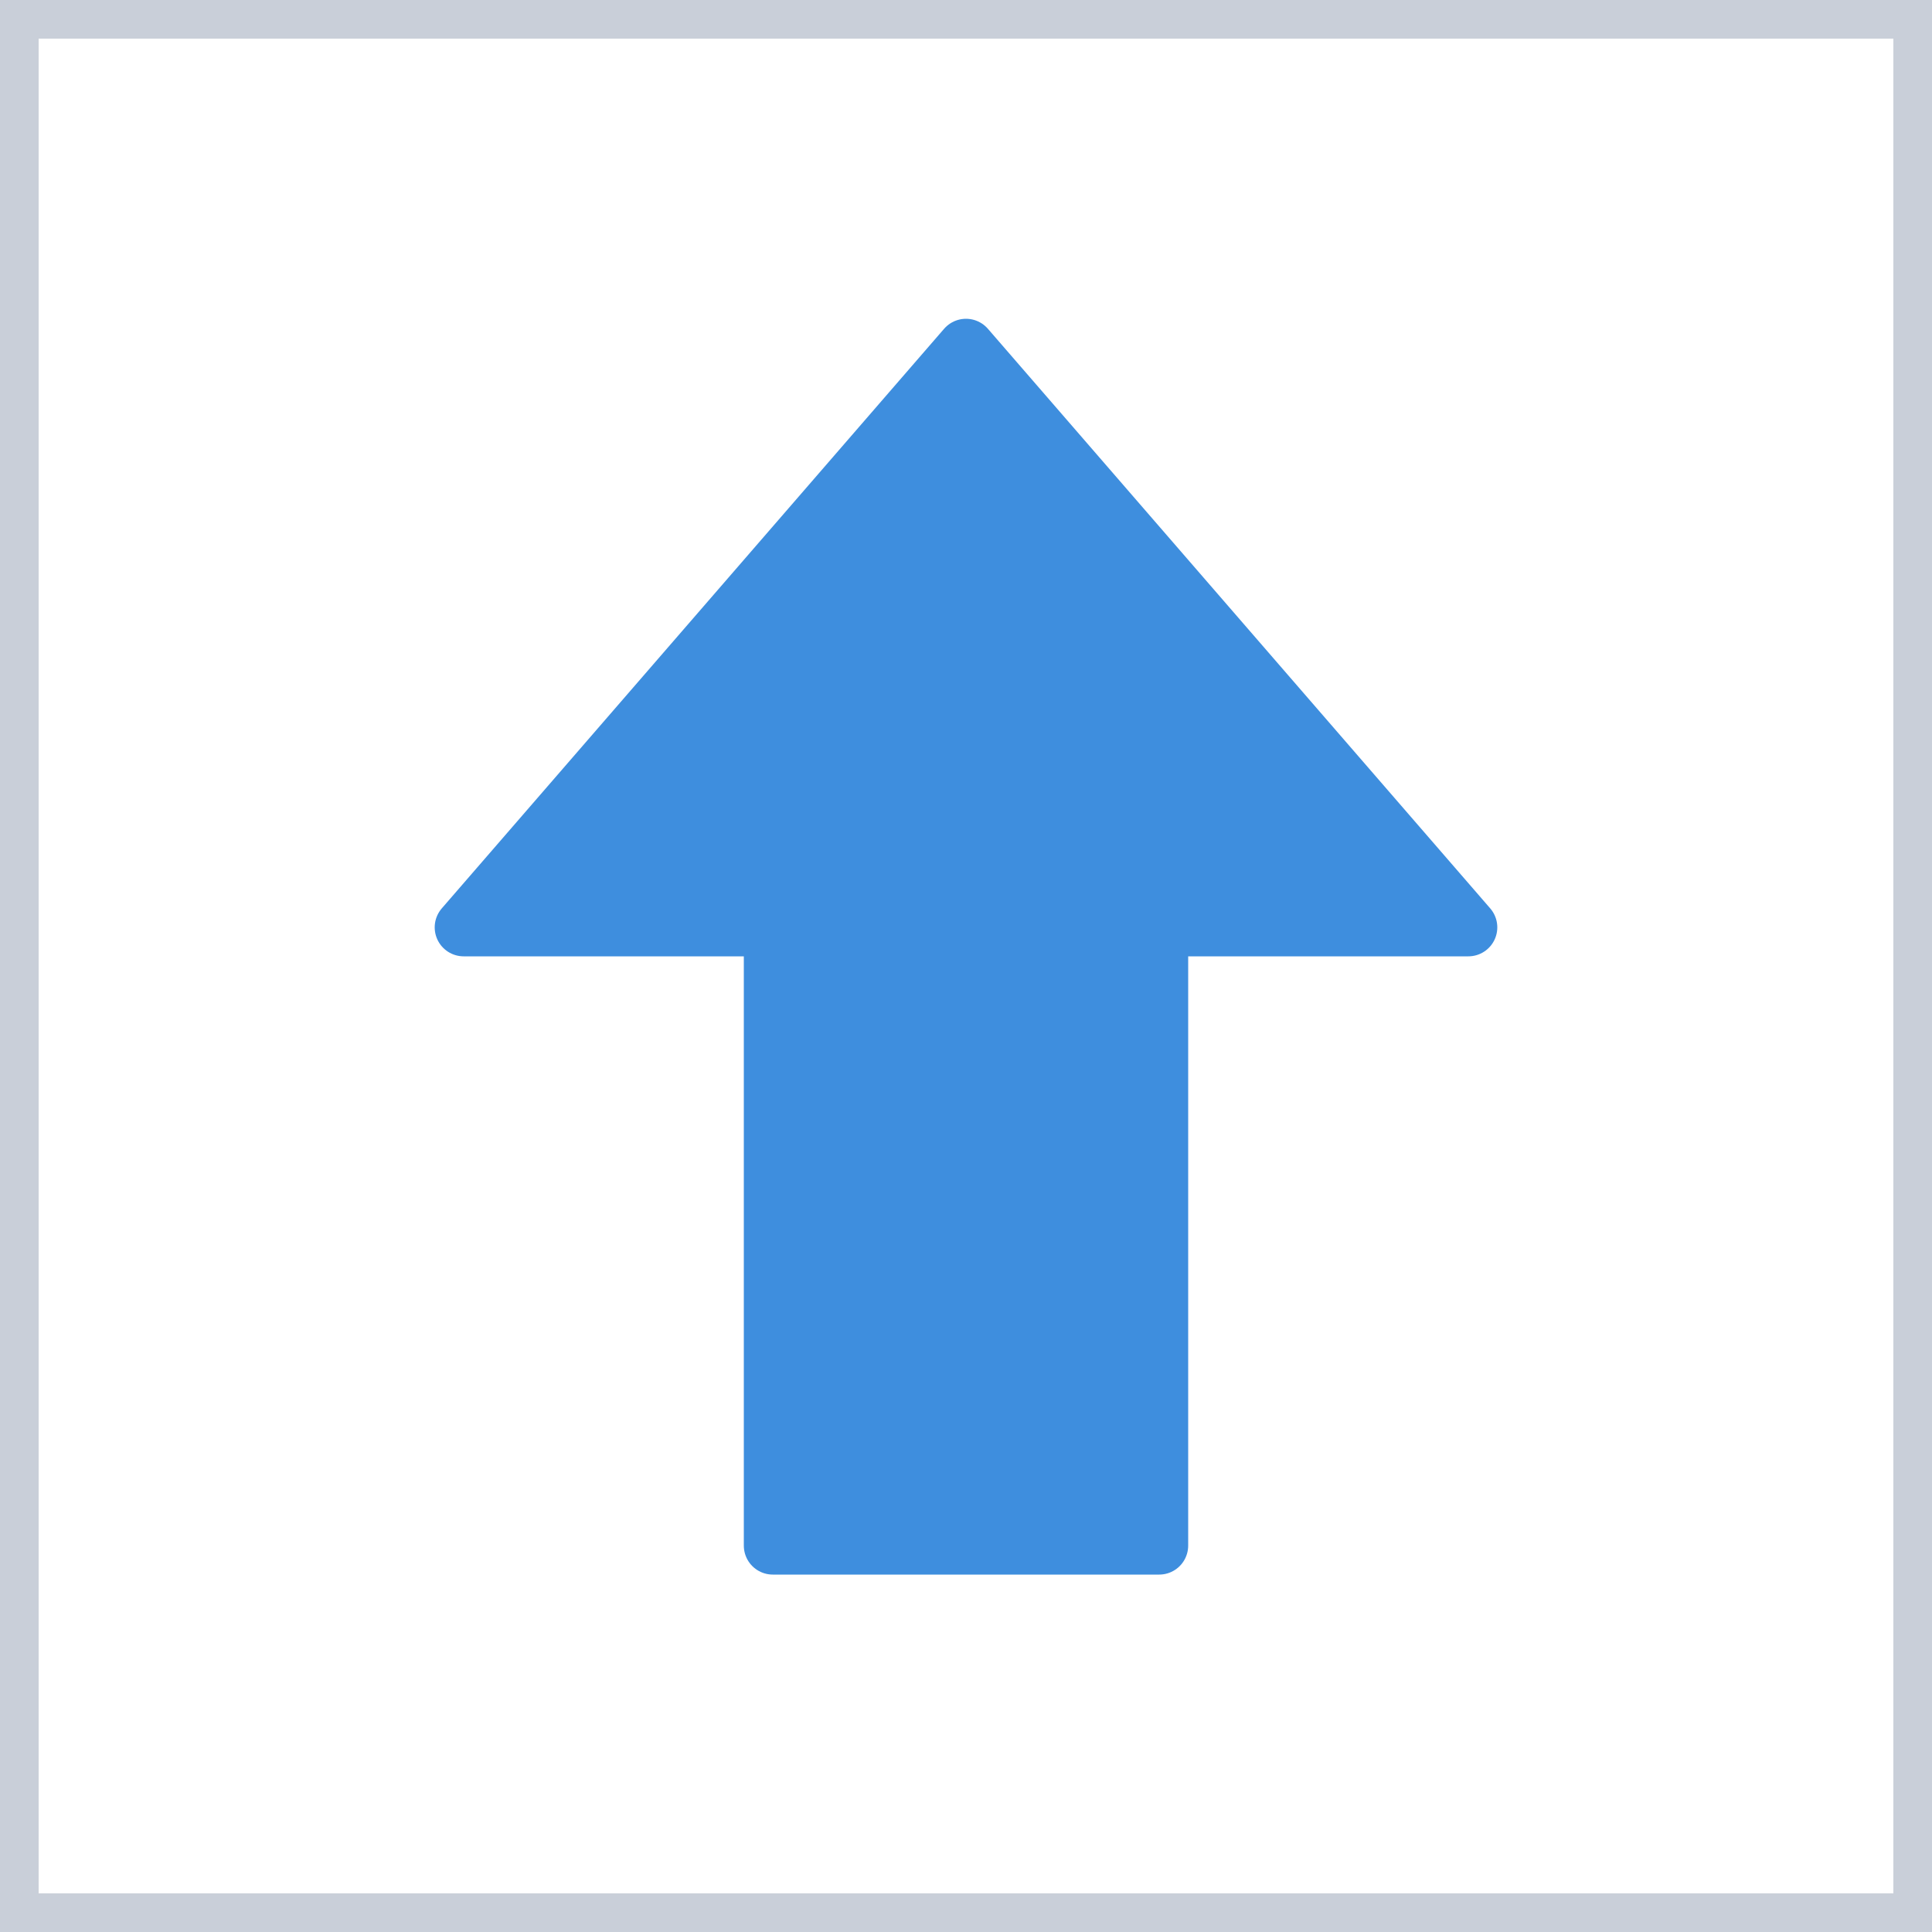
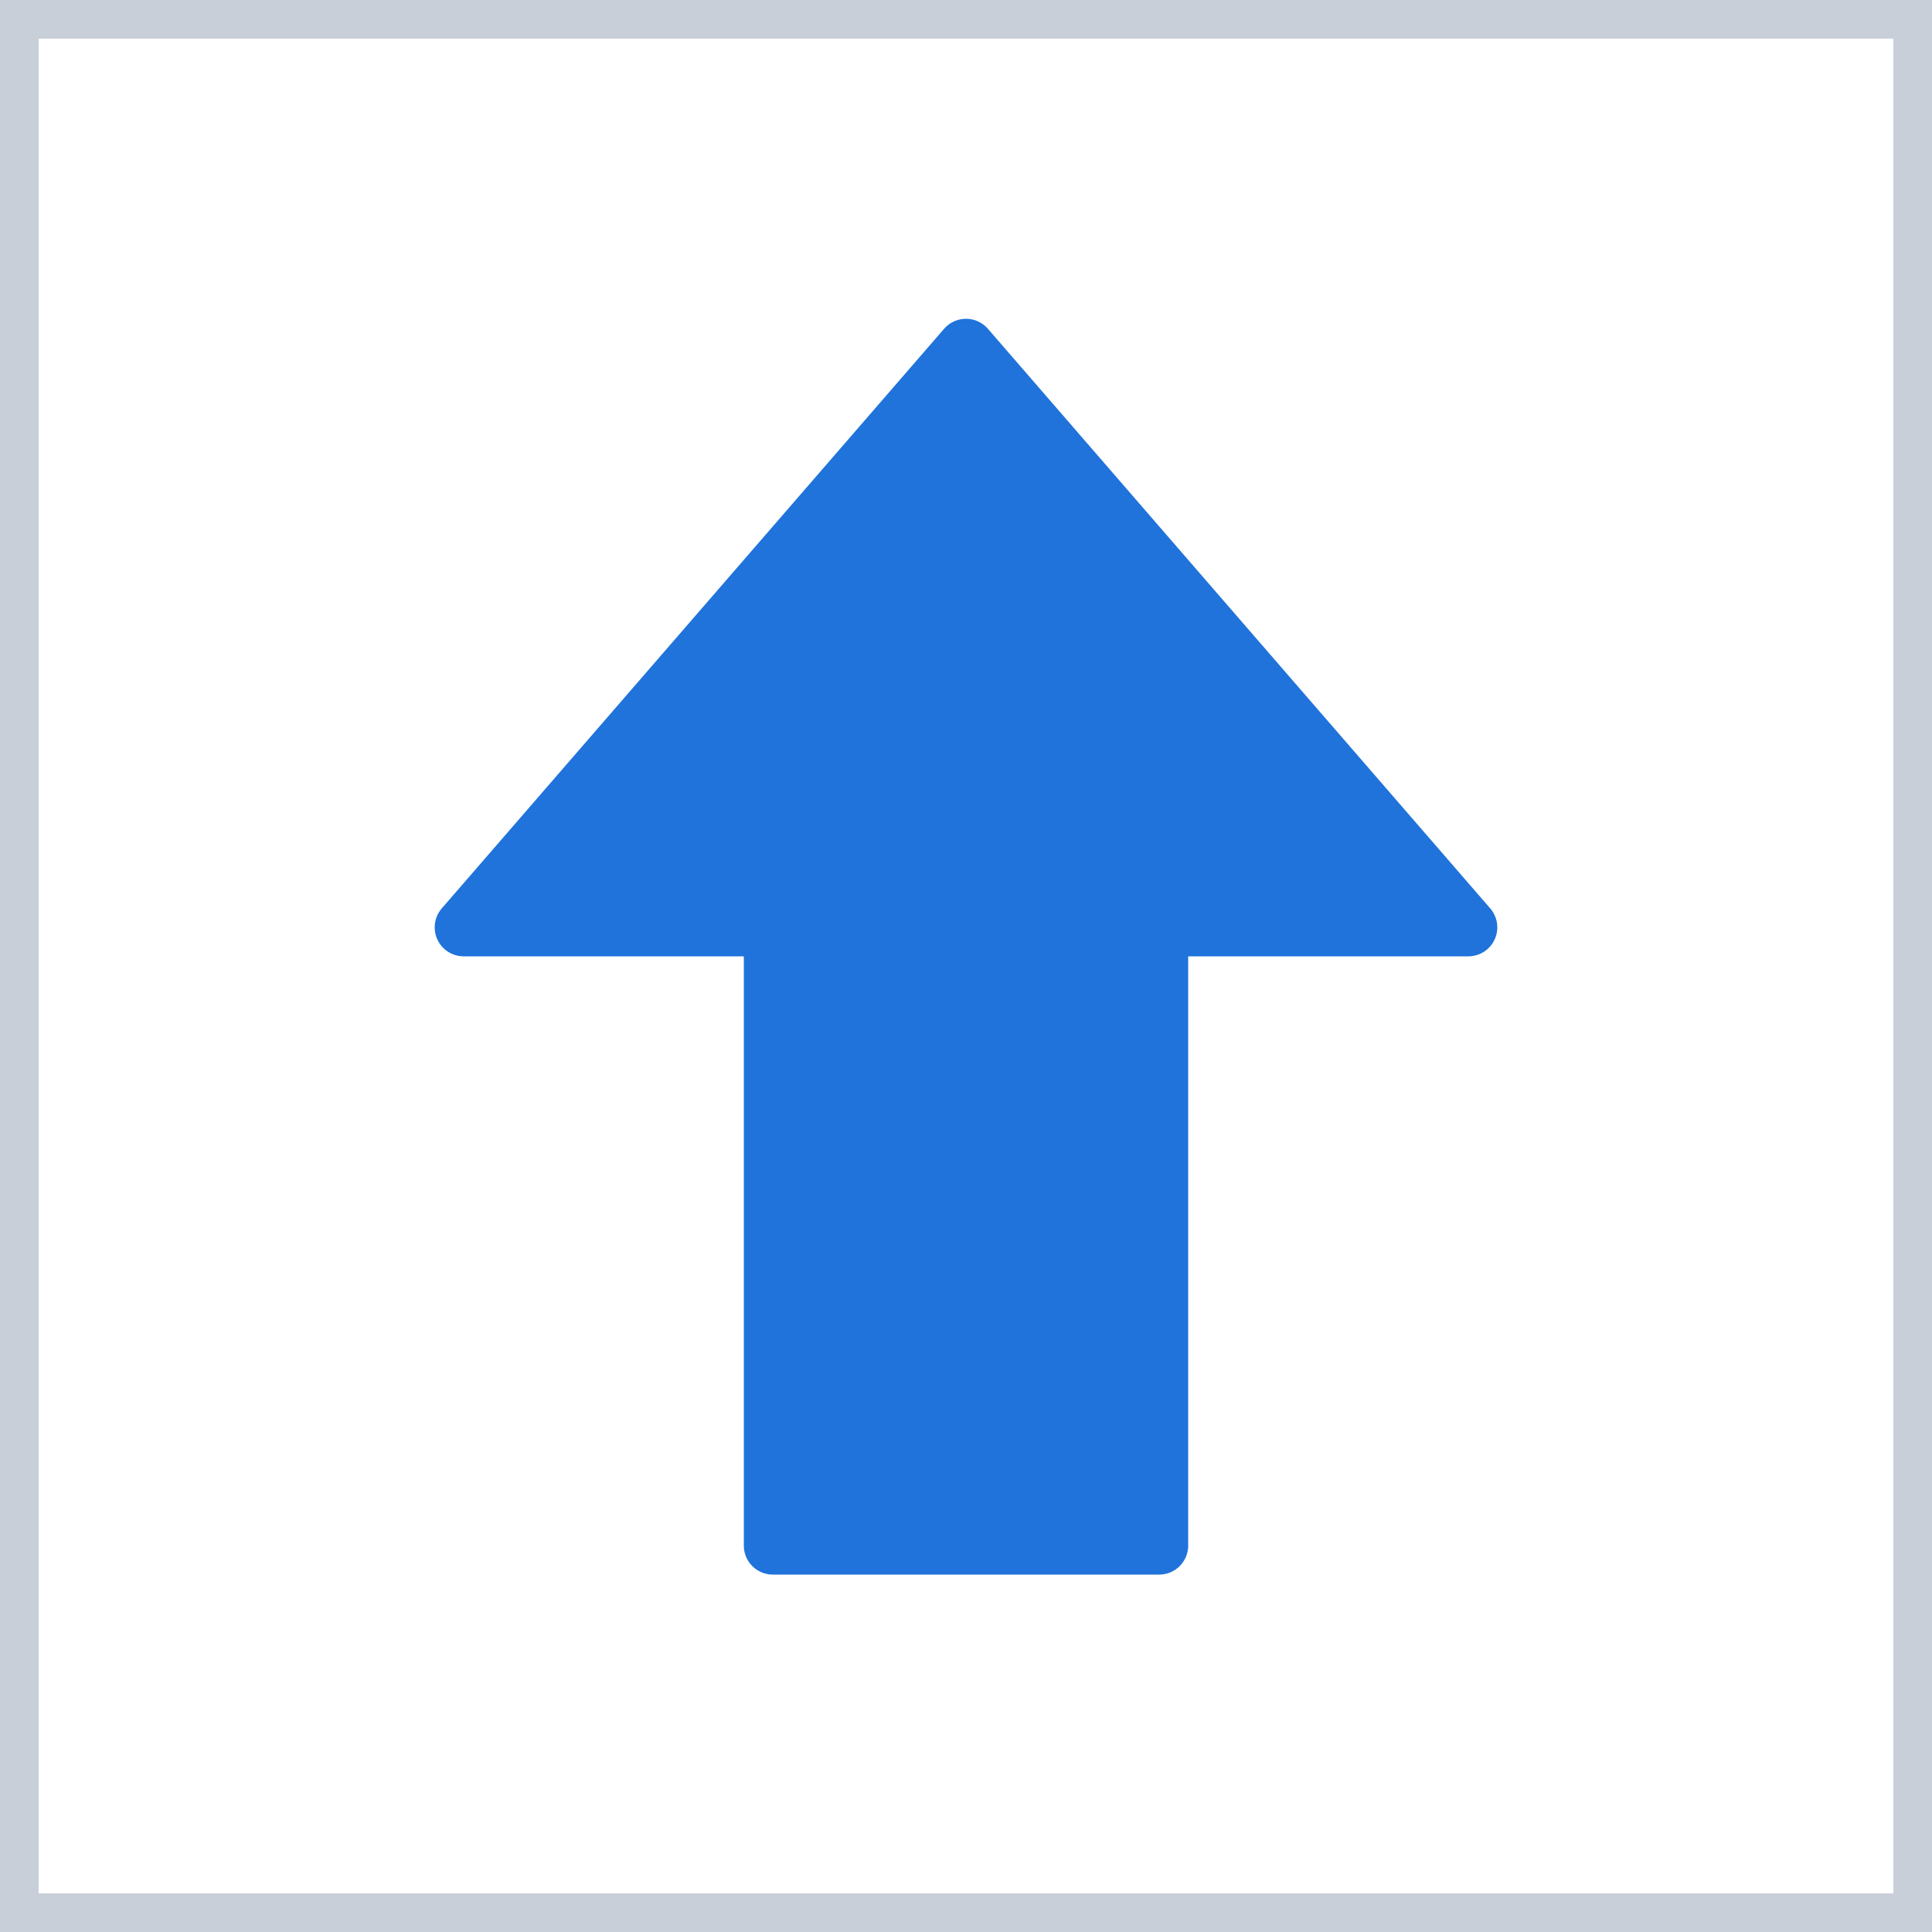
<svg xmlns="http://www.w3.org/2000/svg" width="48" height="48" viewBox="0 0 48 48">
  <rect x="0" y="0" width="48" height="48" fill="#C9CFD9" />
  <rect x="0.96" y="0.96" width="46.08" height="46.08" fill="#FFFFFF" />
  <g transform="rotate(0 24 24)">
-     <path d="M24 8.64 L36.48 23.04 L28.8 23.04 L28.8 38.4 L19.2 38.4 L19.2 23.04 L11.52 23.04Z" fill="#3E8EDE" stroke="#3E8EDE" stroke-width="1.44" stroke-linejoin="round" />
+     <path d="M24 8.64 L36.48 23.04 L28.8 23.04 L28.8 38.4 L19.2 38.4 L19.2 23.04 L11.52 23.04Z" fill="#1F73DB" stroke="#1F73DB" stroke-width="1.44" stroke-linejoin="round" />
  </g>
</svg>
